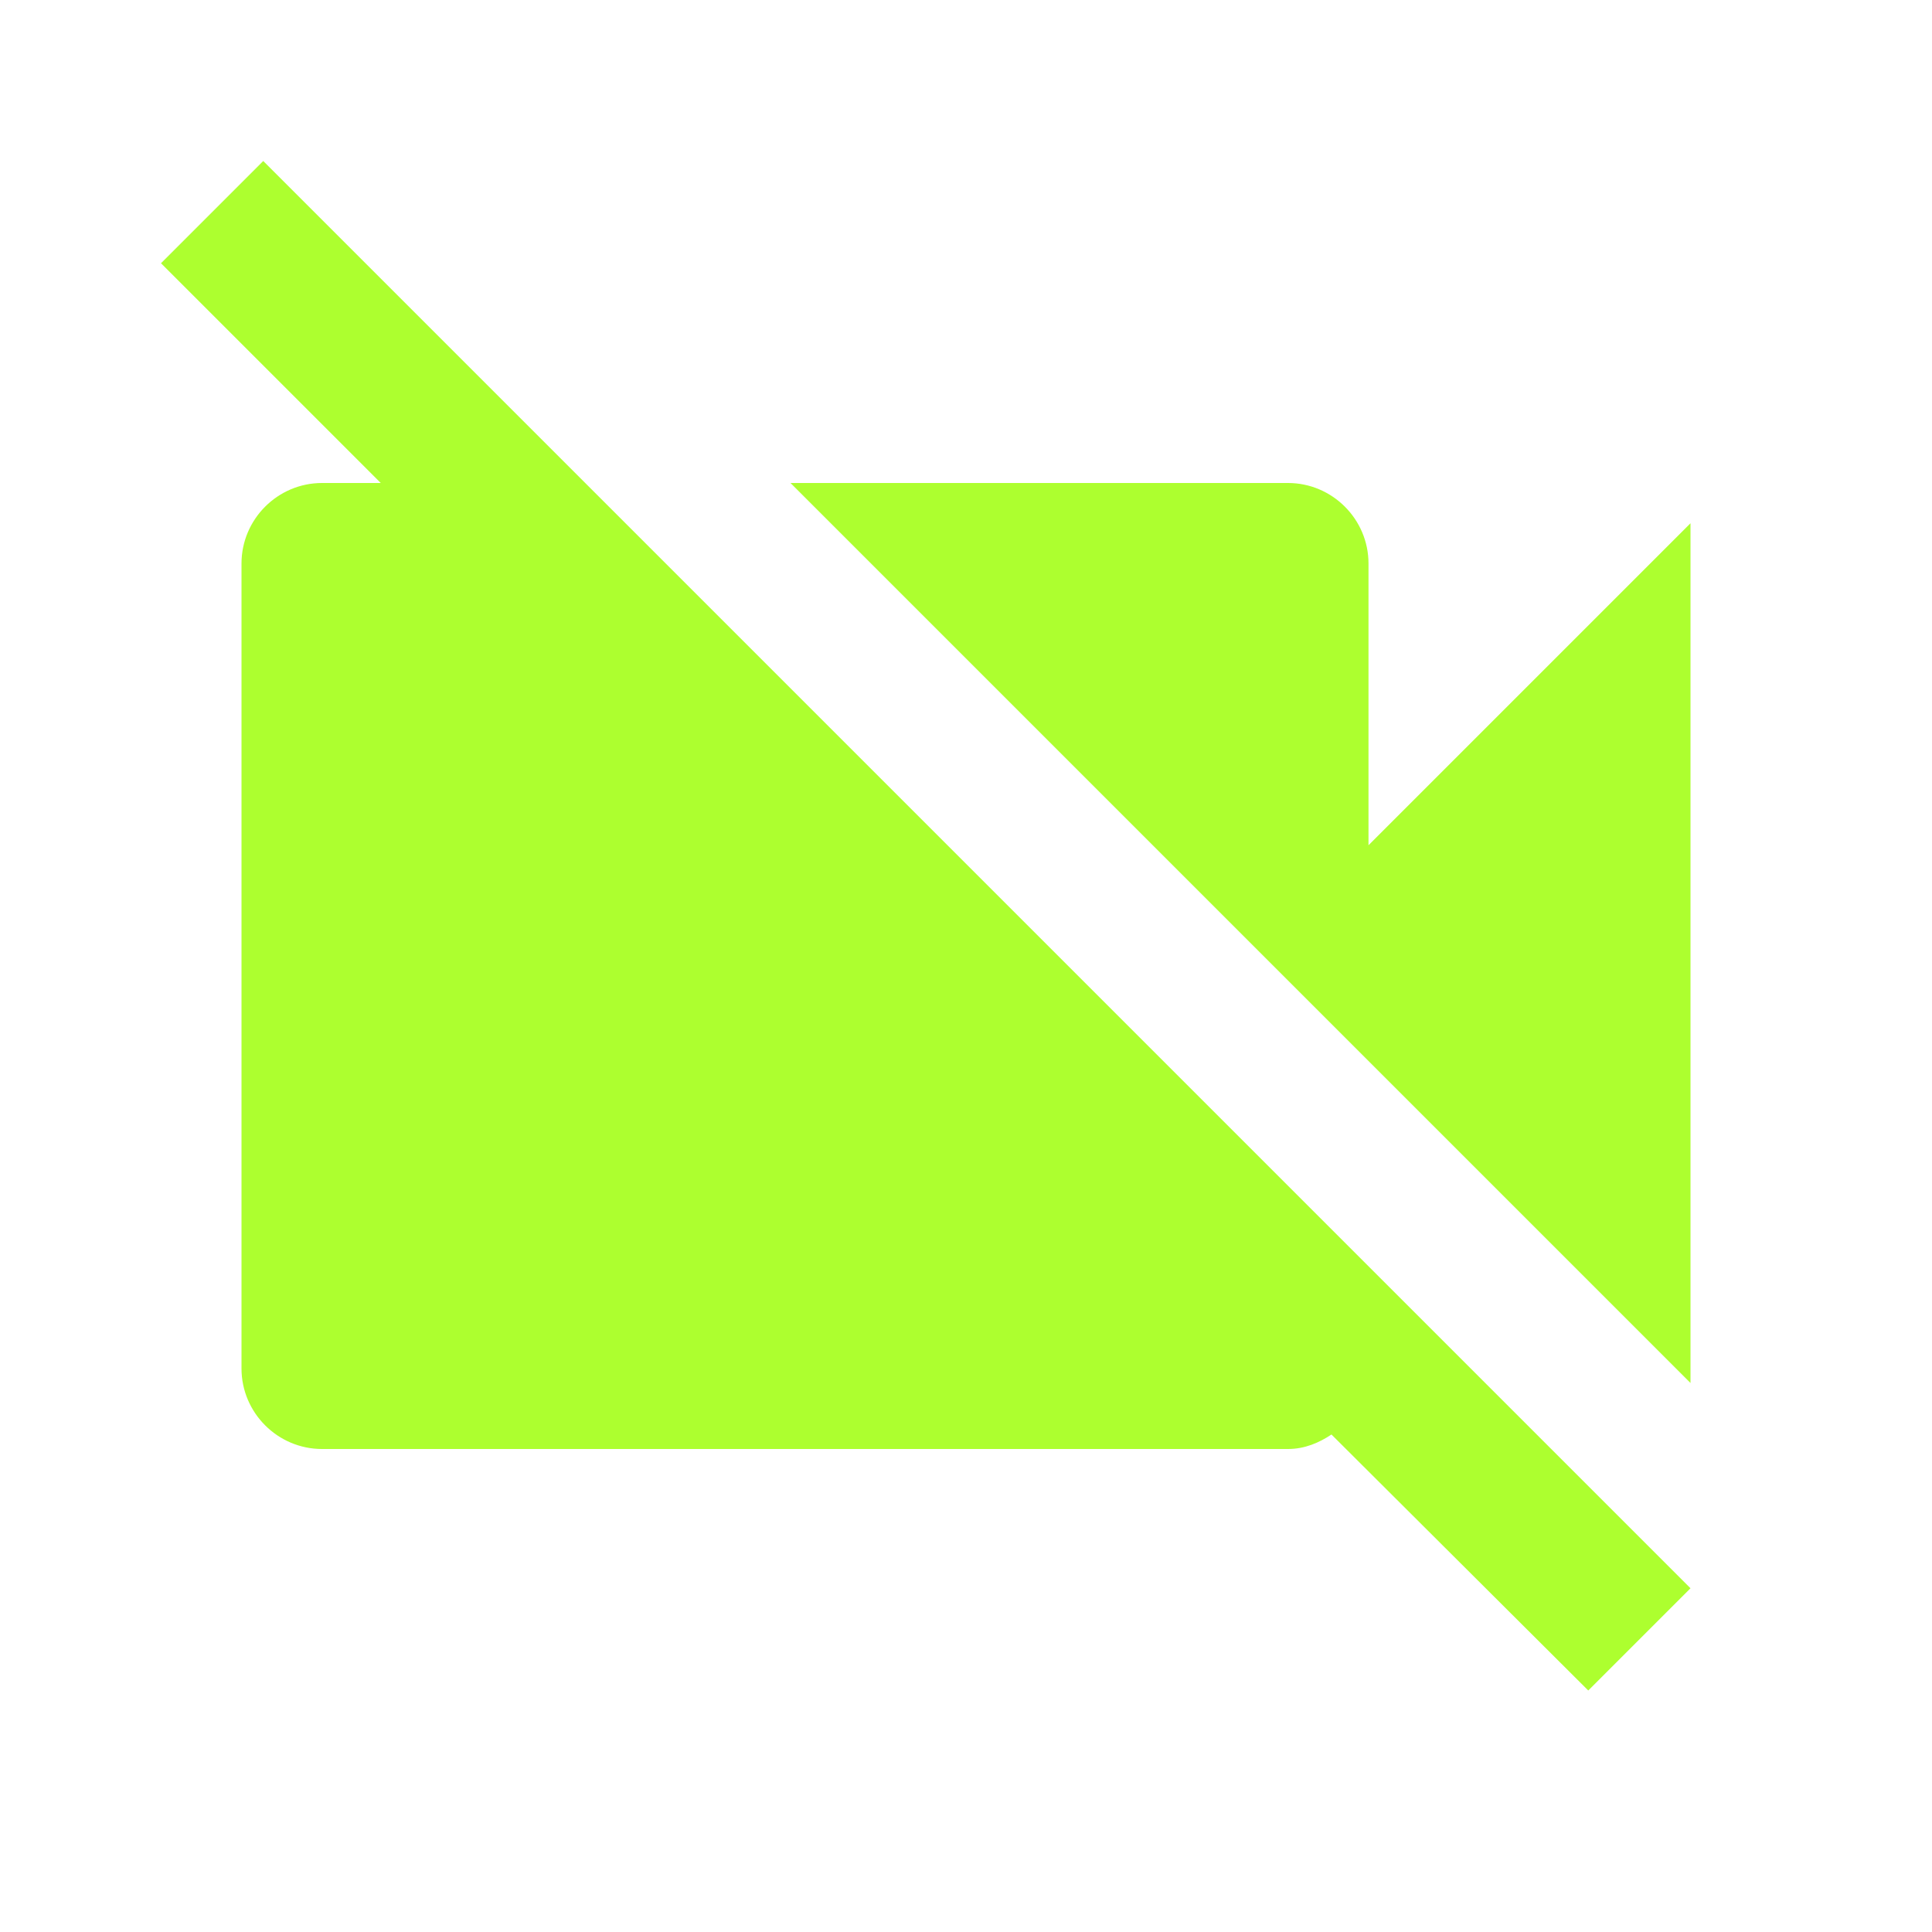
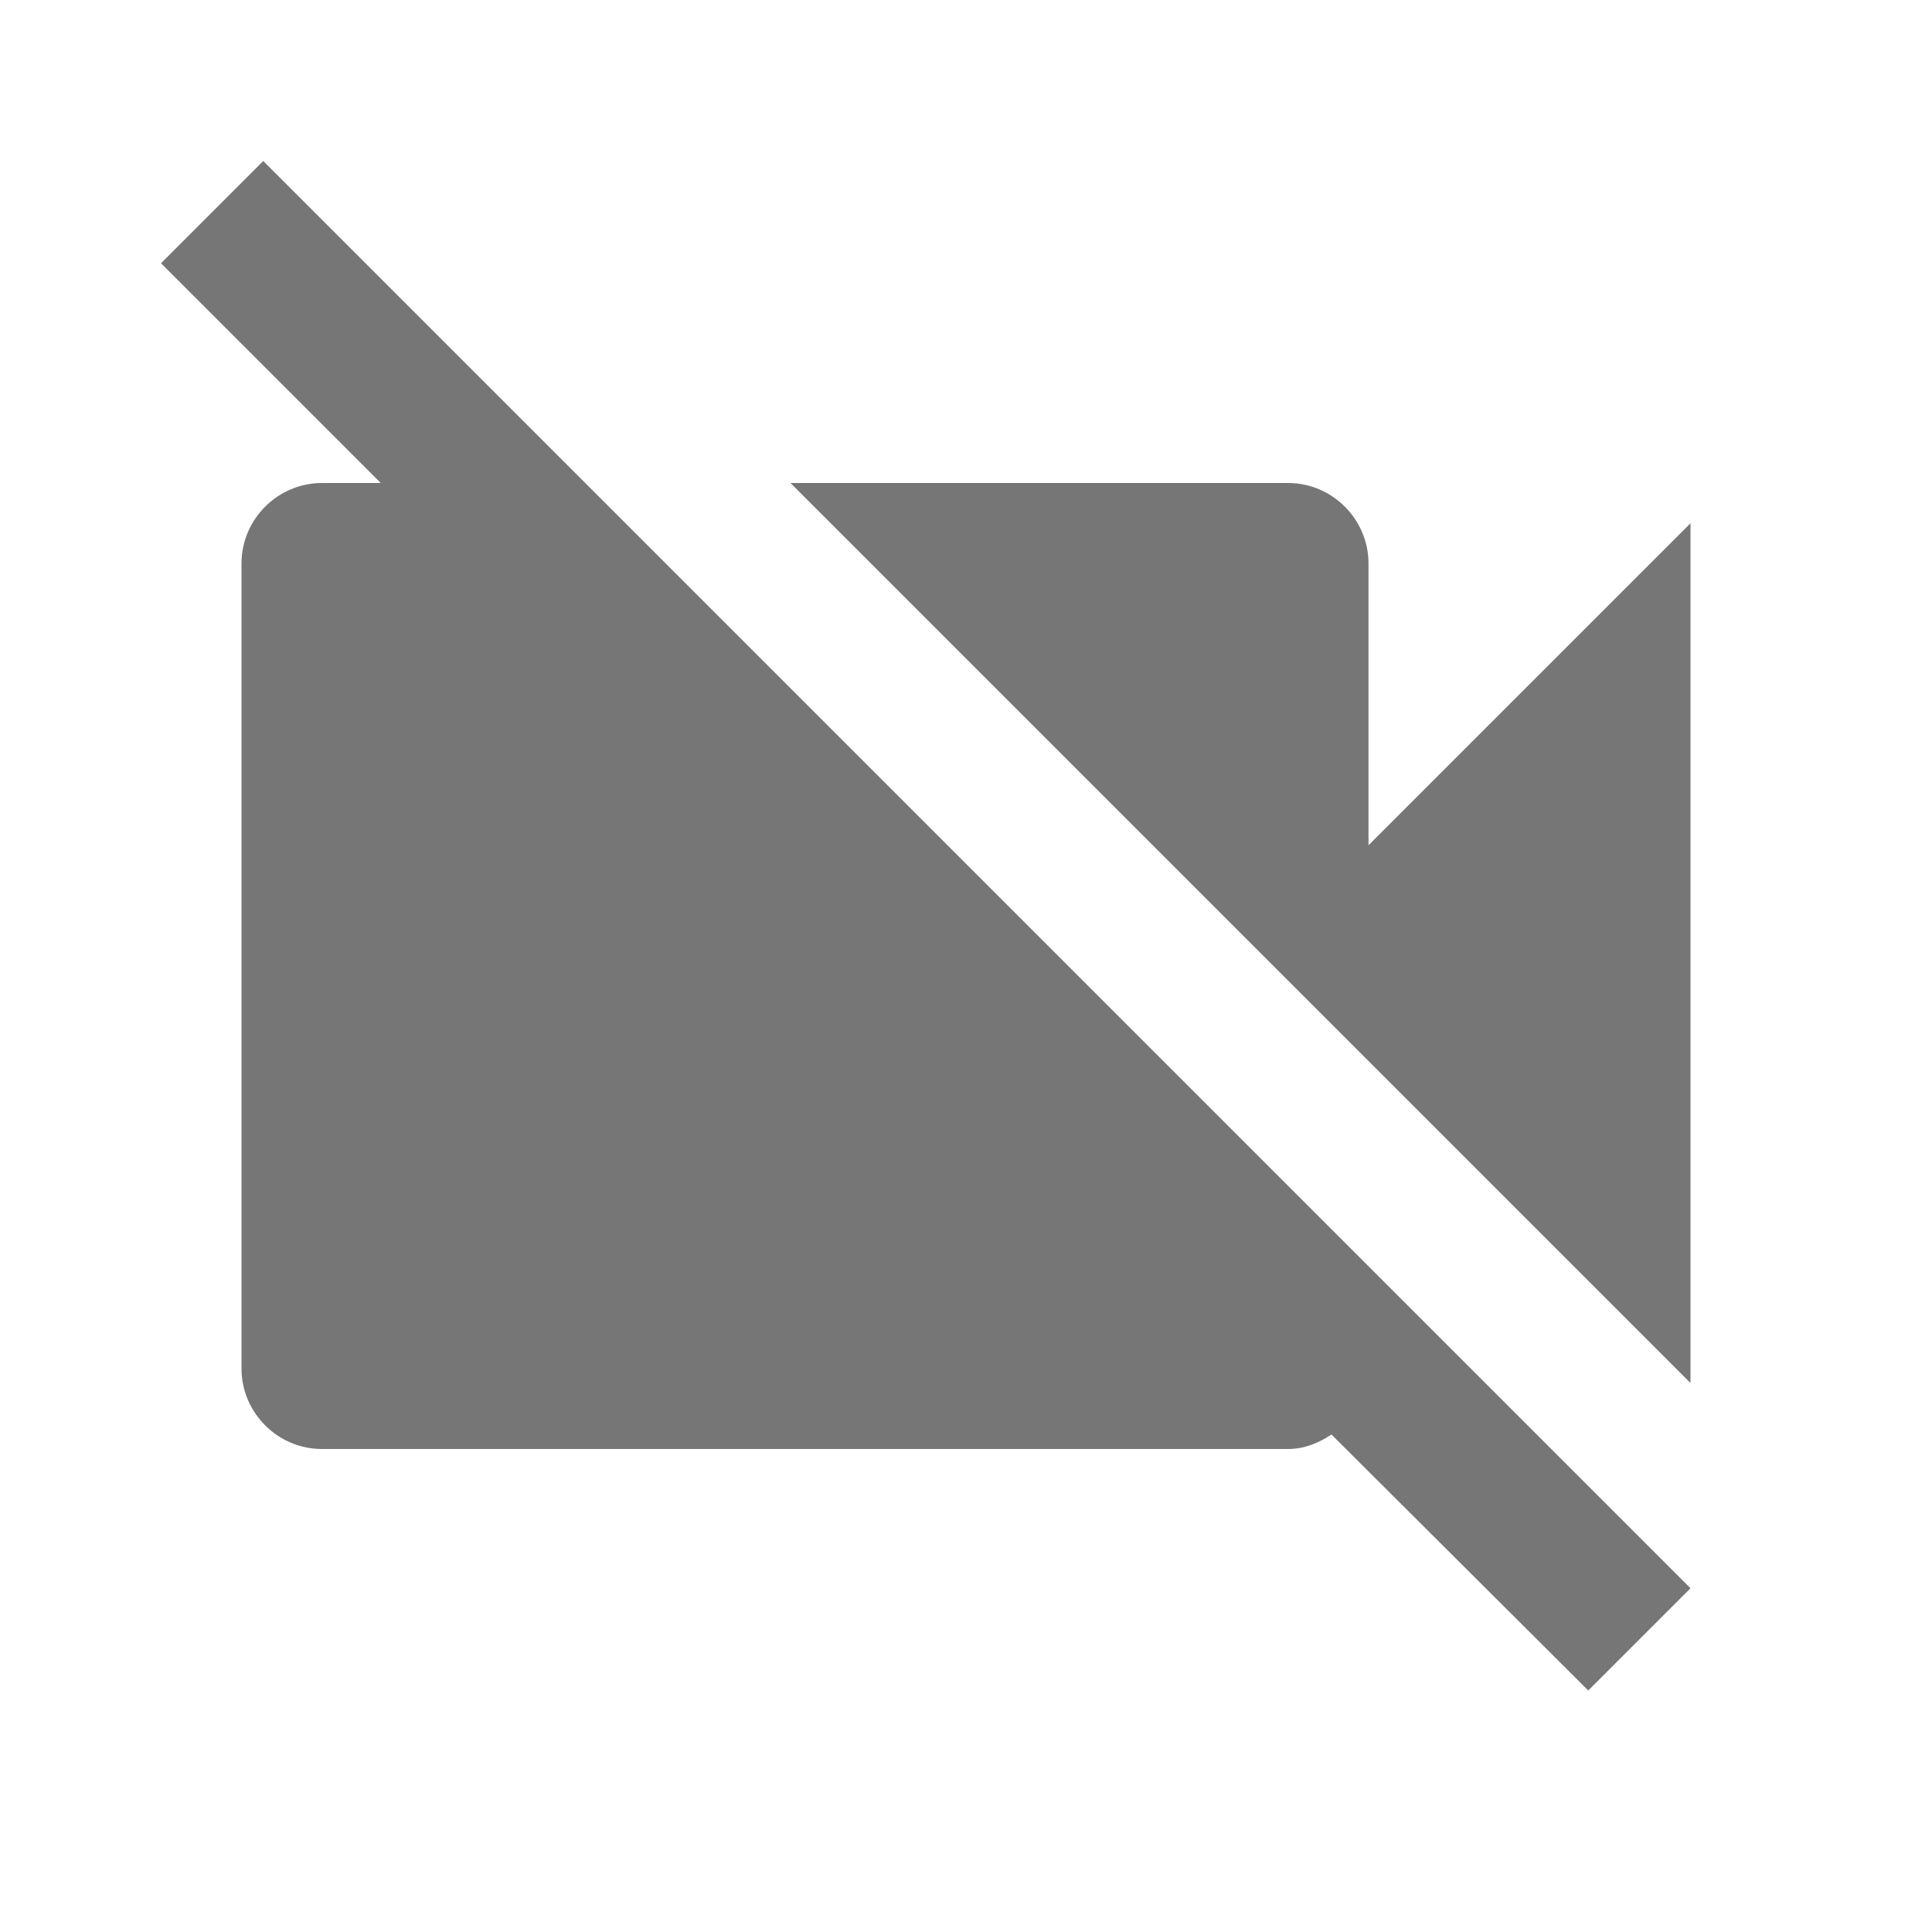
<svg xmlns="http://www.w3.org/2000/svg" width="32" height="32" viewBox="0 0 24 24">
-   <path fill="greenyellow" d="M21 6.5l-4 4V7c0-.55-.45-1-1-1H9.82L21 17.18V6.5zM3.27 2L2 3.27 4.73 6H4c-.55 0-1 .45-1 1v10c0 .55.45 1 1 1h12c.21 0 .39-.08.54-.18L19.73 21 21 19.73 3.27 2z" />
+   <path fill="rgb(118, 118, 118)" d="M21 6.5l-4 4V7c0-.55-.45-1-1-1H9.82L21 17.18V6.5zM3.27 2L2 3.27 4.73 6H4c-.55 0-1 .45-1 1v10c0 .55.45 1 1 1h12c.21 0 .39-.08.54-.18L19.73 21 21 19.73 3.27 2z" />
</svg>
